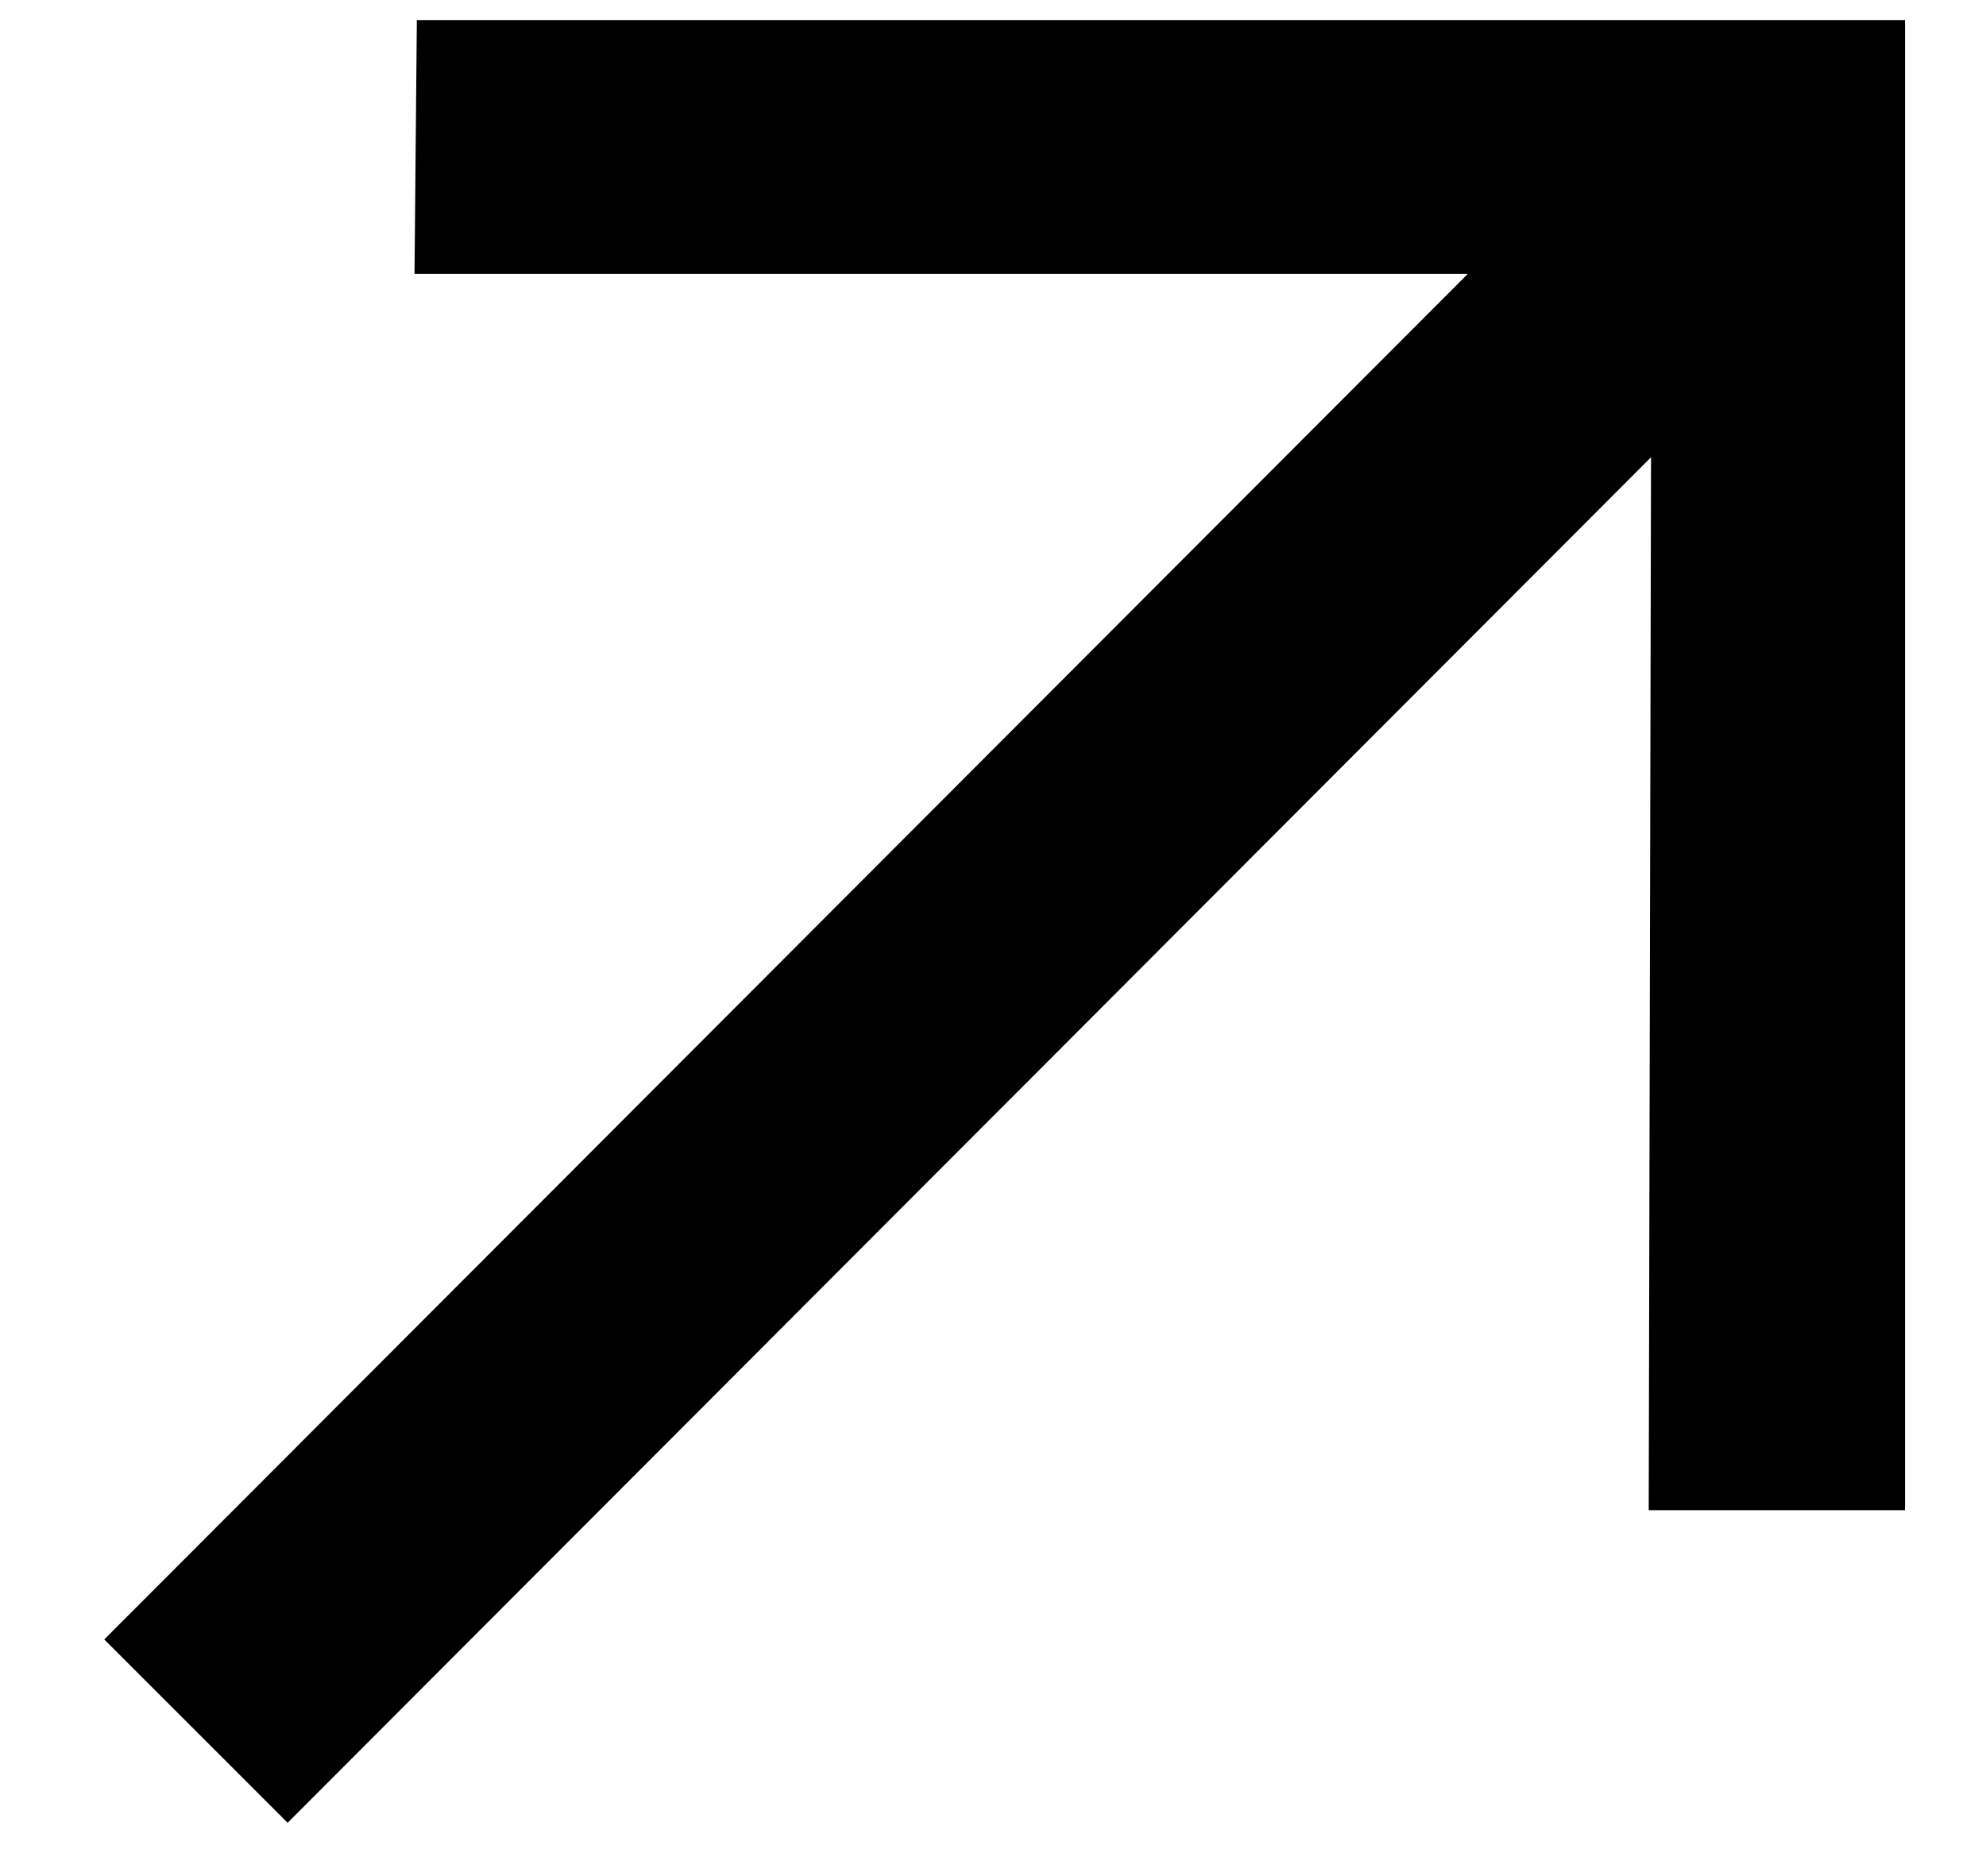
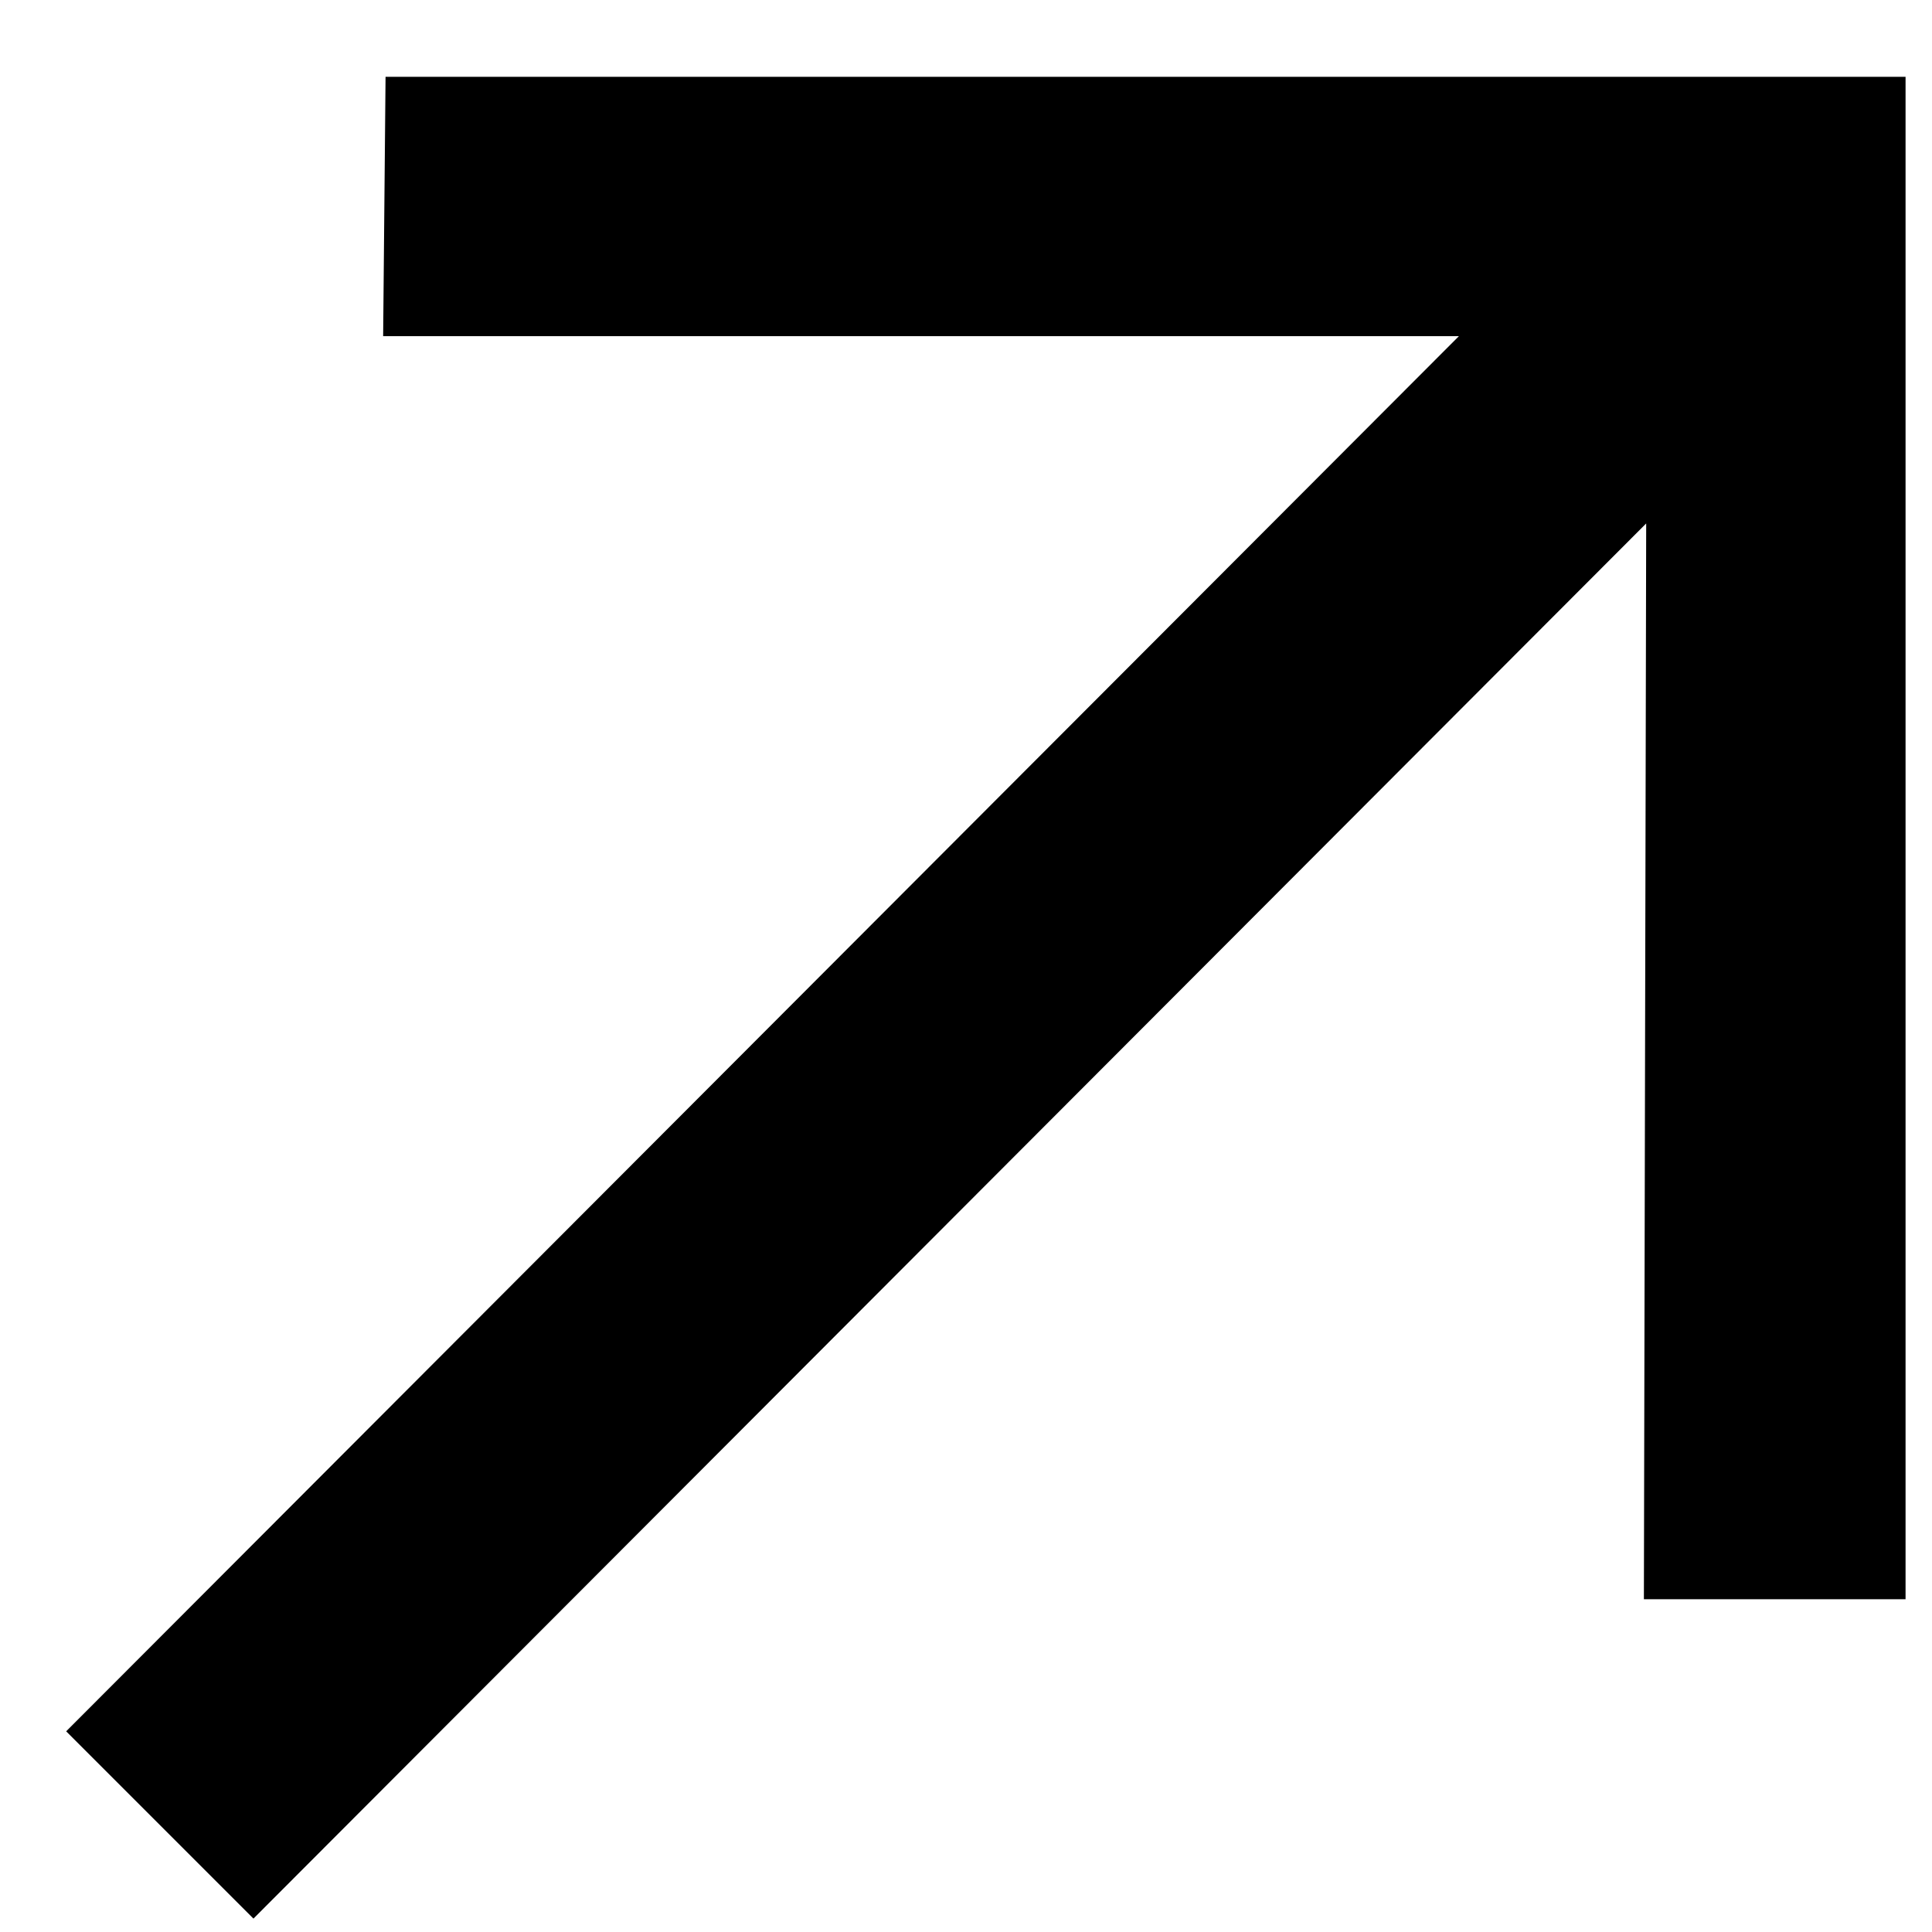
- <svg xmlns="http://www.w3.org/2000/svg" width="18" height="17" viewBox="0 0 18 17" fill="none">
-   <path d="M2.607 16.524L14.964 4.145L14.943 13.69H17.266V0.182H3.778L3.757 2.483H13.303L0.945 14.862L2.607 16.524Z" fill="black" />
+ <svg xmlns="http://www.w3.org/2000/svg" width="16" height="16" viewBox="0 0 16 16" fill="none">
+   <path d="M2.099 15.889L13.633 4.335L13.614 13.244H15.781V0.636H3.193L3.173 2.784H12.082L0.548 14.338L2.099 15.889Z" fill="black" />
</svg>
